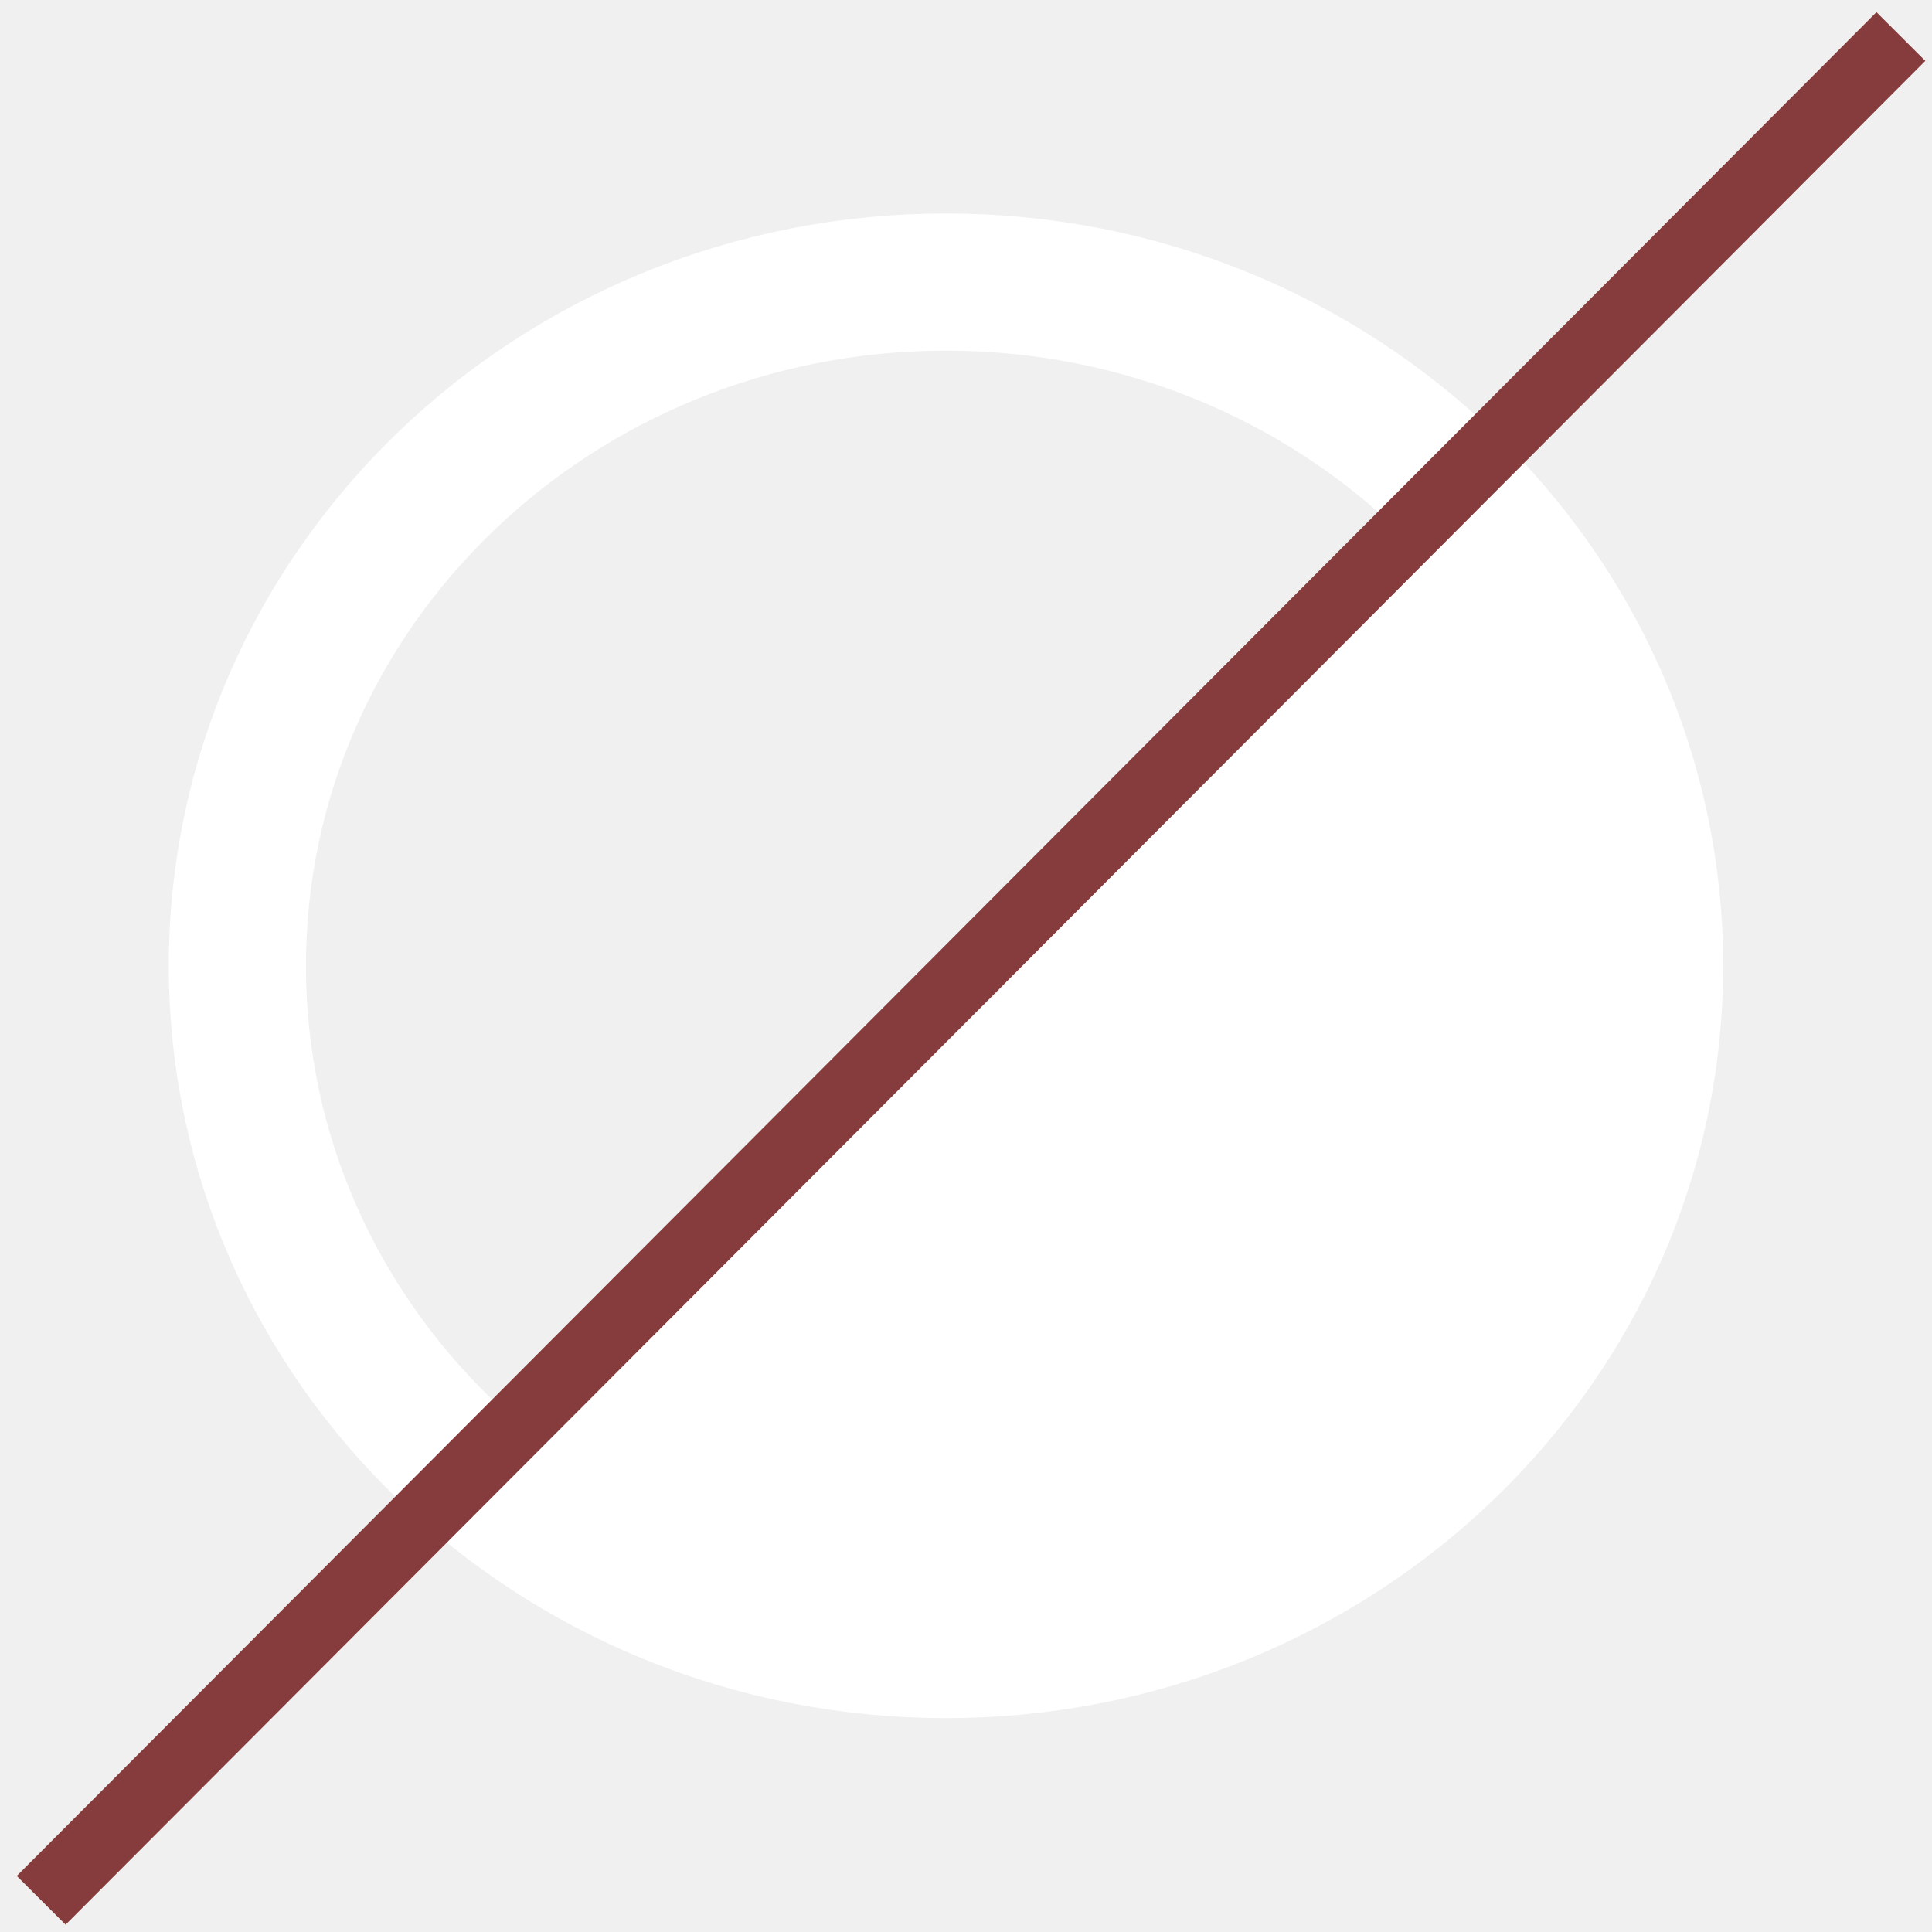
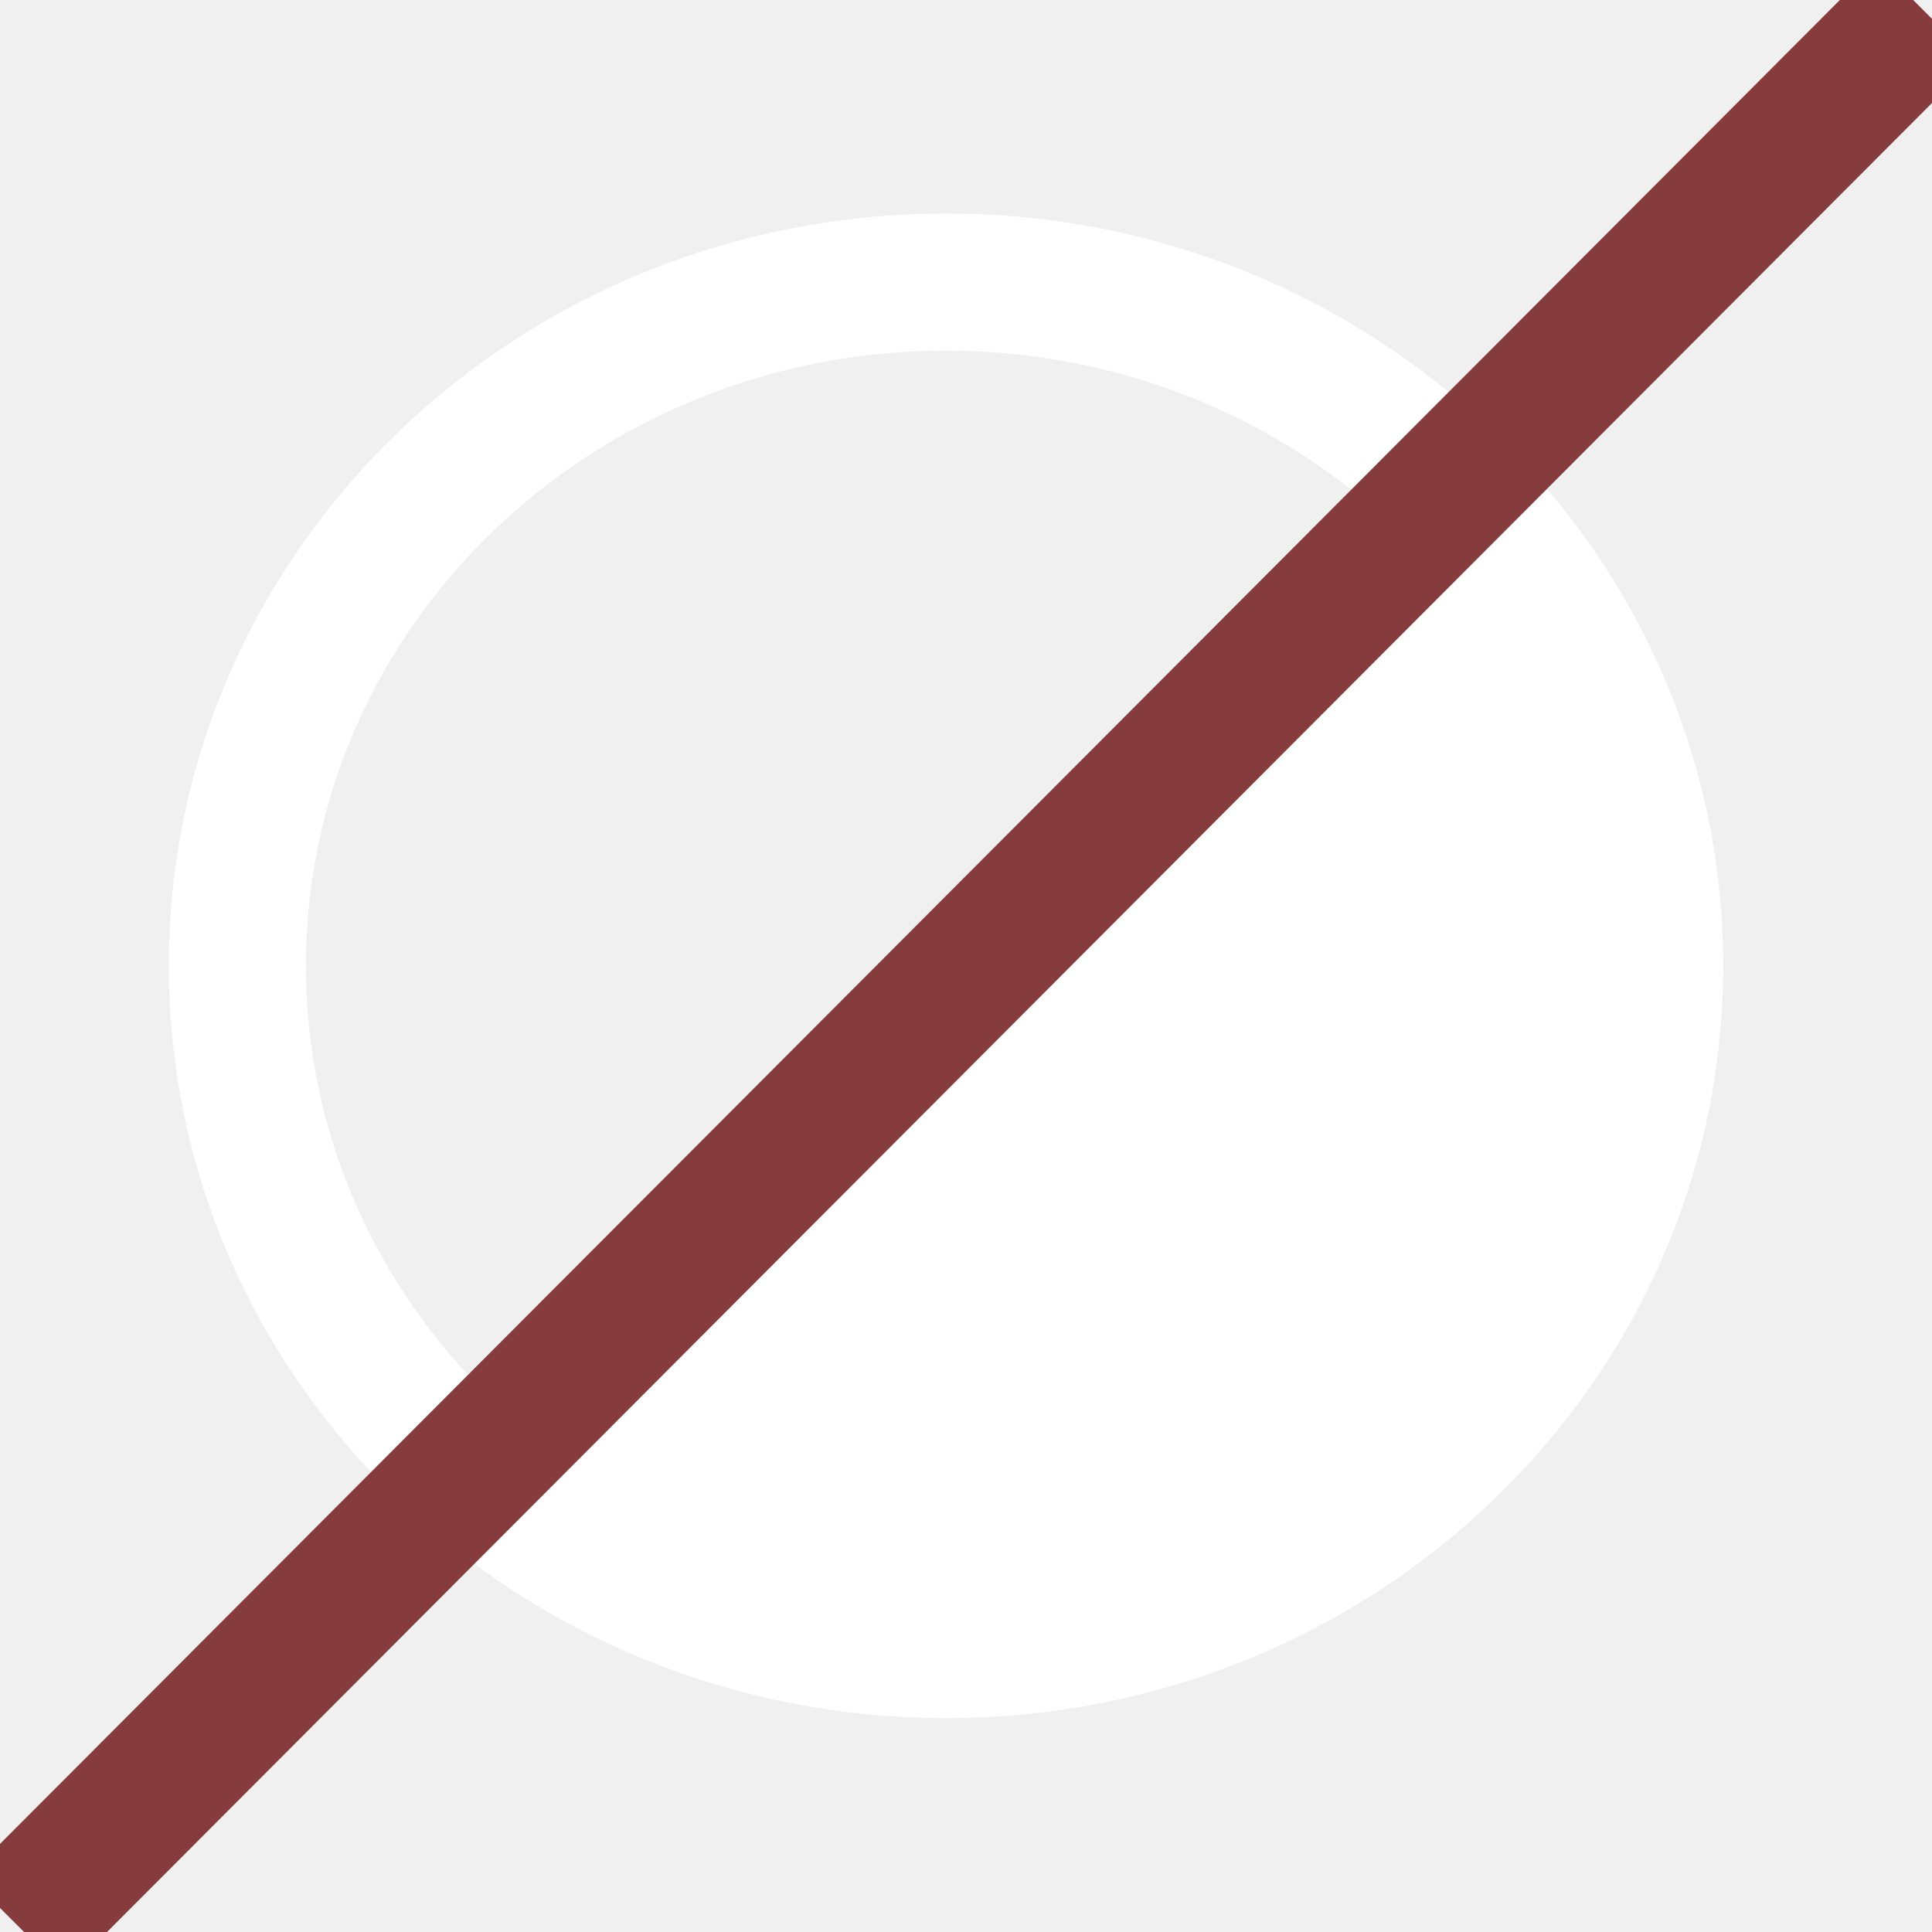
<svg xmlns="http://www.w3.org/2000/svg" version="1.1" id="svg2" width="28" height="28" viewBox="0 0 28 28">
  <defs id="defs6">
    <marker style="overflow:visible;" id="Arrow1Send" refX="0.0" refY="0.0" orient="auto">
      <path transform="scale(0.2) rotate(180) translate(6,0)" style="fill-rule:evenodd;stroke:#ffffff;stroke-width:1pt;stroke-opacity:1;fill:#ffffff;fill-opacity:1" d="M 0.0,0.0 L 5.0,-5.0 L -12.5,0.0 L 5.0,5.0 L 0.0,0.0 z " id="path871" />
    </marker>
    <marker style="overflow:visible;" id="Arrow2Mend" refX="0.0" refY="0.0" orient="auto">
      <path transform="scale(0.6) rotate(180) translate(0,0)" d="M 8.719,4.034 L -2.207,0.016 L 8.719,-4.002 C 6.973,-1.63 6.983,1.616 8.719,4.034 z " style="fill-rule:evenodd;stroke-width:0.625;stroke-linejoin:round;stroke:#ffffff;stroke-opacity:1;fill:#ffffff;fill-opacity:1" id="path883" />
    </marker>
    <marker style="overflow:visible;" id="Arrow2Lend" refX="0.0" refY="0.0" orient="auto">
      <path transform="scale(1.1) rotate(180) translate(1,0)" d="M 8.719,4.034 L -2.207,0.016 L 8.719,-4.002 C 6.973,-1.63 6.983,1.616 8.719,4.034 z " style="fill-rule:evenodd;stroke-width:0.625;stroke-linejoin:round;stroke:#000000;stroke-opacity:1;fill:#000000;fill-opacity:1" id="path877" />
    </marker>
  </defs>
  <g id="g10">
    <ellipse style="fill:none;stroke:#ffffff;stroke-width:1.988;stroke-linejoin:round;stroke-miterlimit:4;stroke-dasharray:none;stroke-dashoffset:0;stroke-opacity:1;paint-order:normal" id="path2348" cx="13.71" cy="13.997" rx="10.27" ry="9.909" />
    <path style="fill:#ffffff;stroke-width:2;stroke-linejoin:bevel" id="path14316" d="m 8.797,19.701 a 9.416,9.112 0 0 1 -4.467,8.468 9.416,9.112 0 0 1 -9.826,0.011 9.416,9.112 0 0 1 -4.486,-8.459 l 9.39,0.68 z" transform="matrix(0.7038279,-0.7103706,0.7278902,0.6856937,0,0)" />
-     <path style="fill:#434343;fill-opacity:1;stroke:#863c3c;stroke-width:1;stroke-linecap:square;stroke-linejoin:bevel;stroke-dasharray:none;stroke-opacity:1" d="M 0.95,27.187 C 27.196,0.883 27.196,0.883 27.196,0.883 v 0" id="path1881" />
+     <path style="fill:#434343;fill-opacity:1;stroke:#863c3c;stroke-width:2;stroke-linecap:square;stroke-linejoin:bevel;stroke-dasharray:none;stroke-opacity:1" d="M 0.95,27.187 C 27.196,0.883 27.196,0.883 27.196,0.883 v 0" id="path1881" />
  </g>
</svg>
